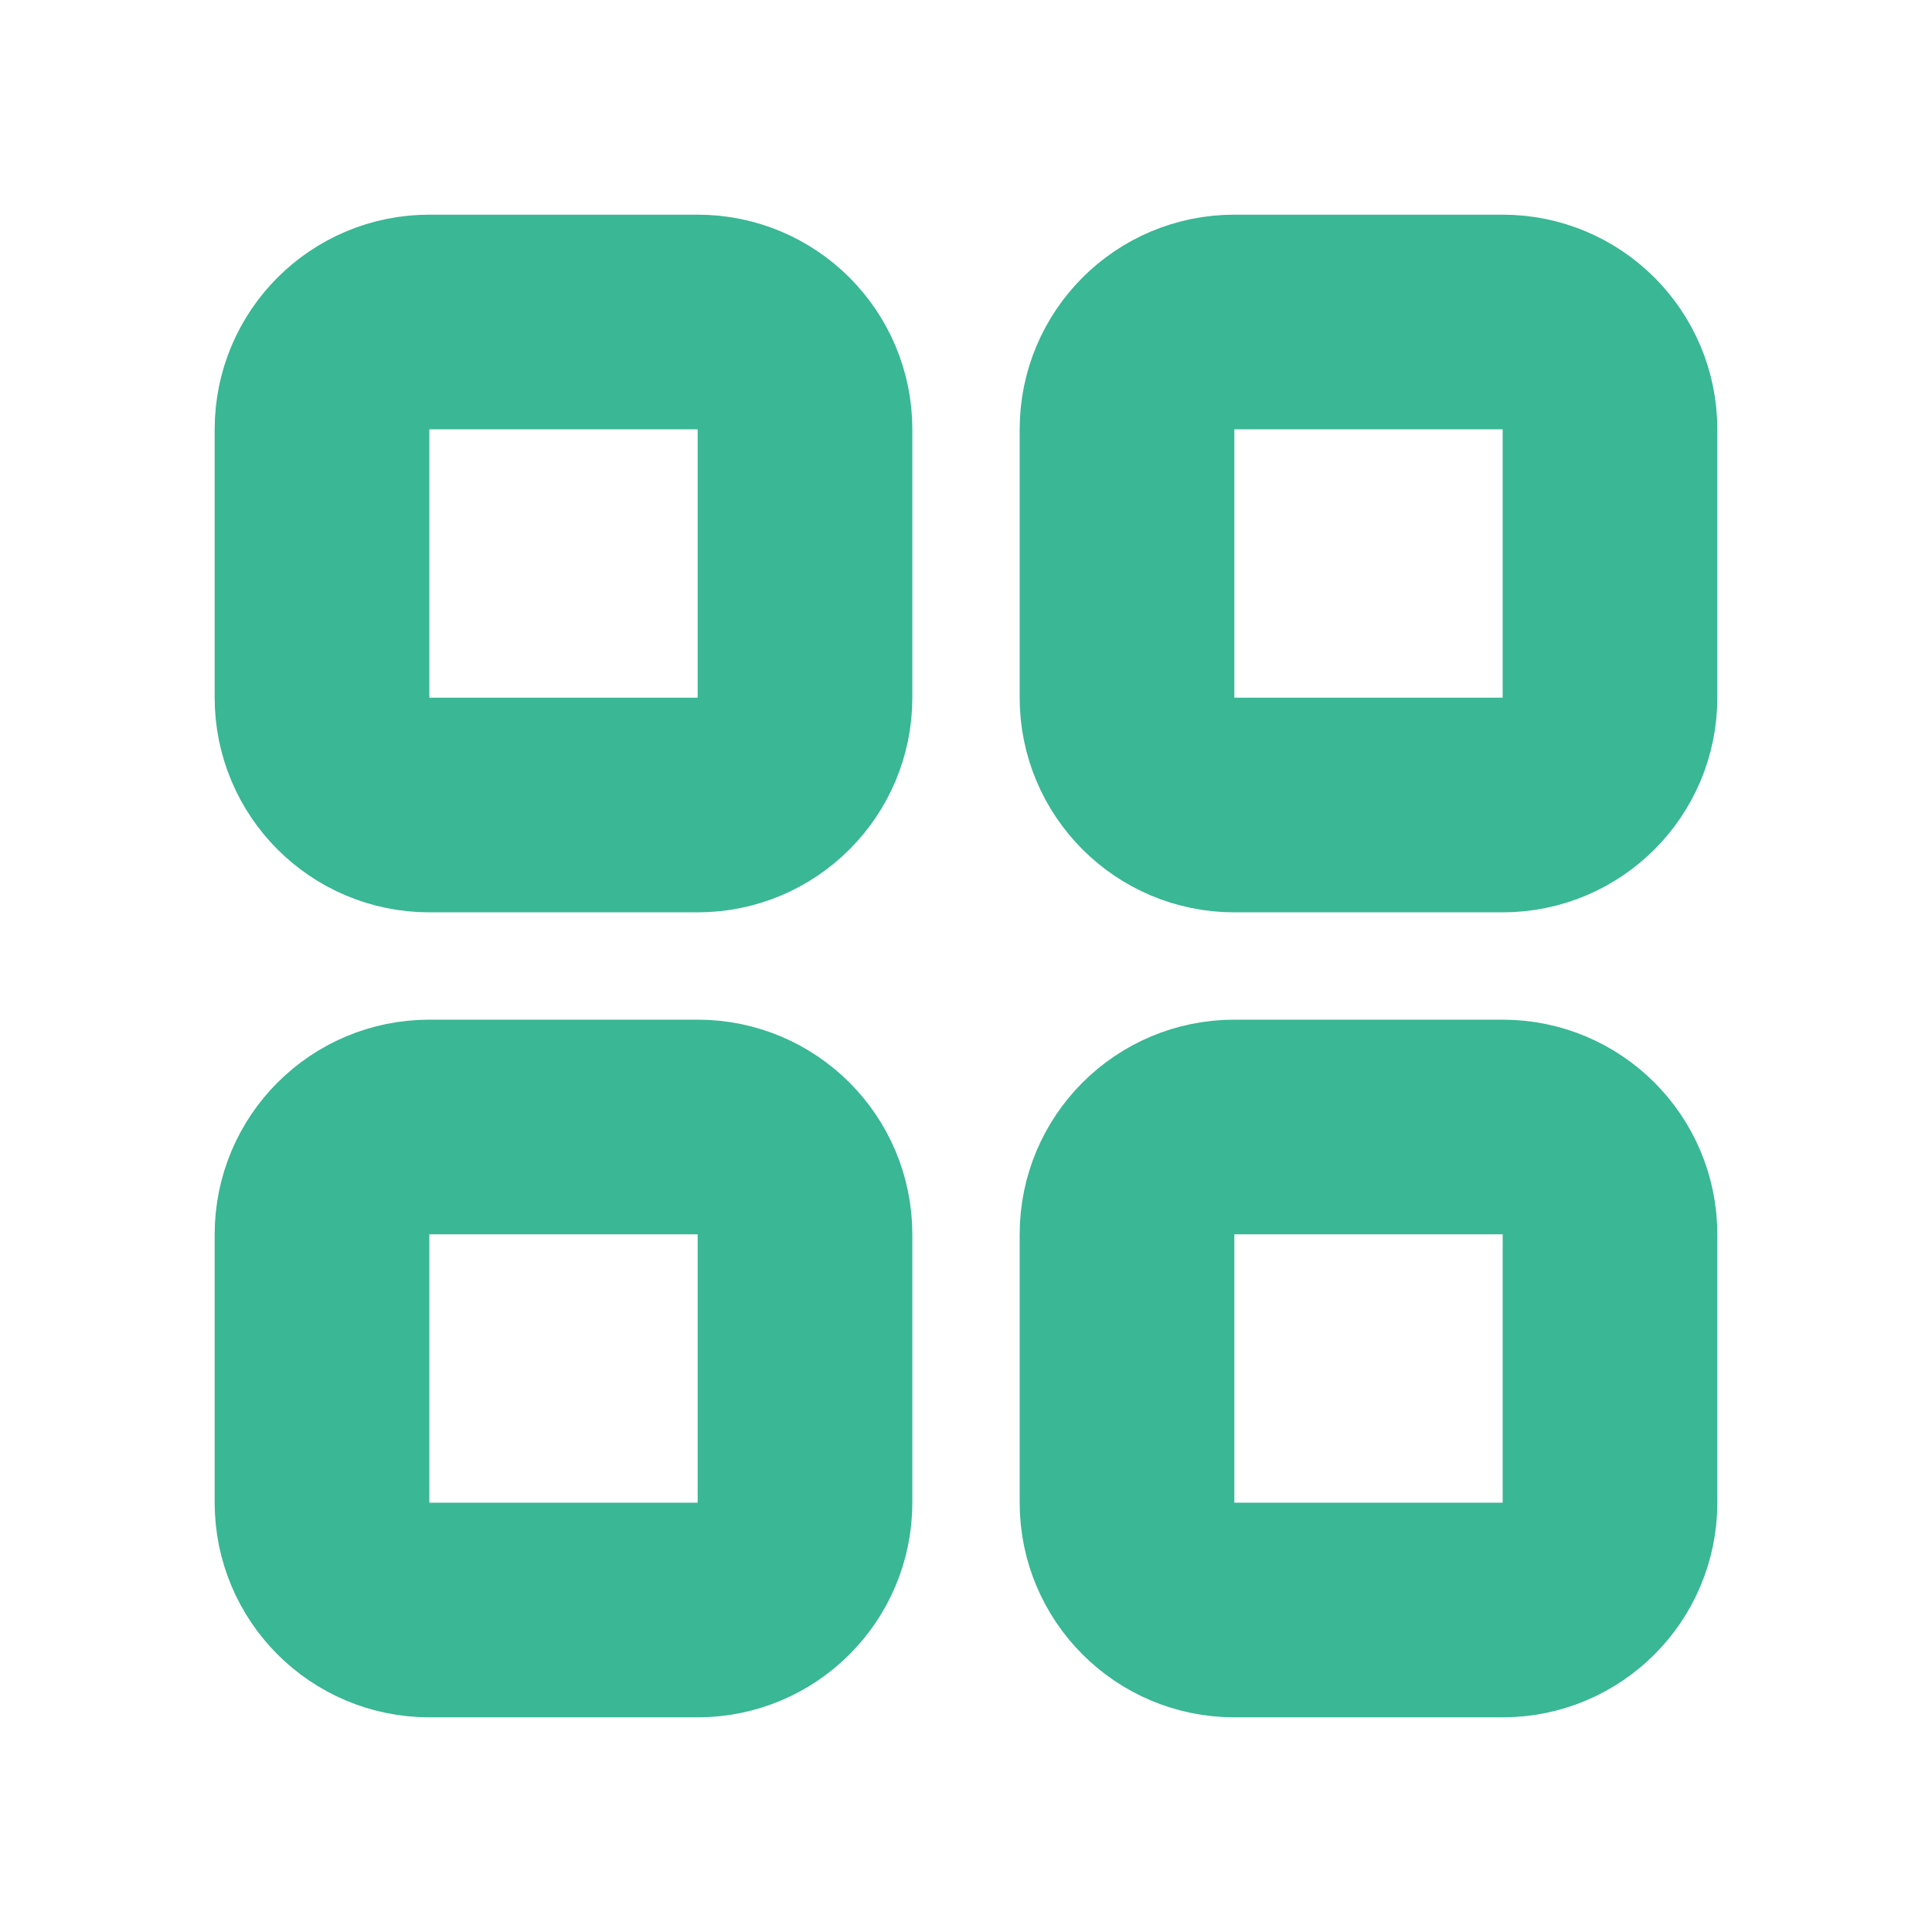
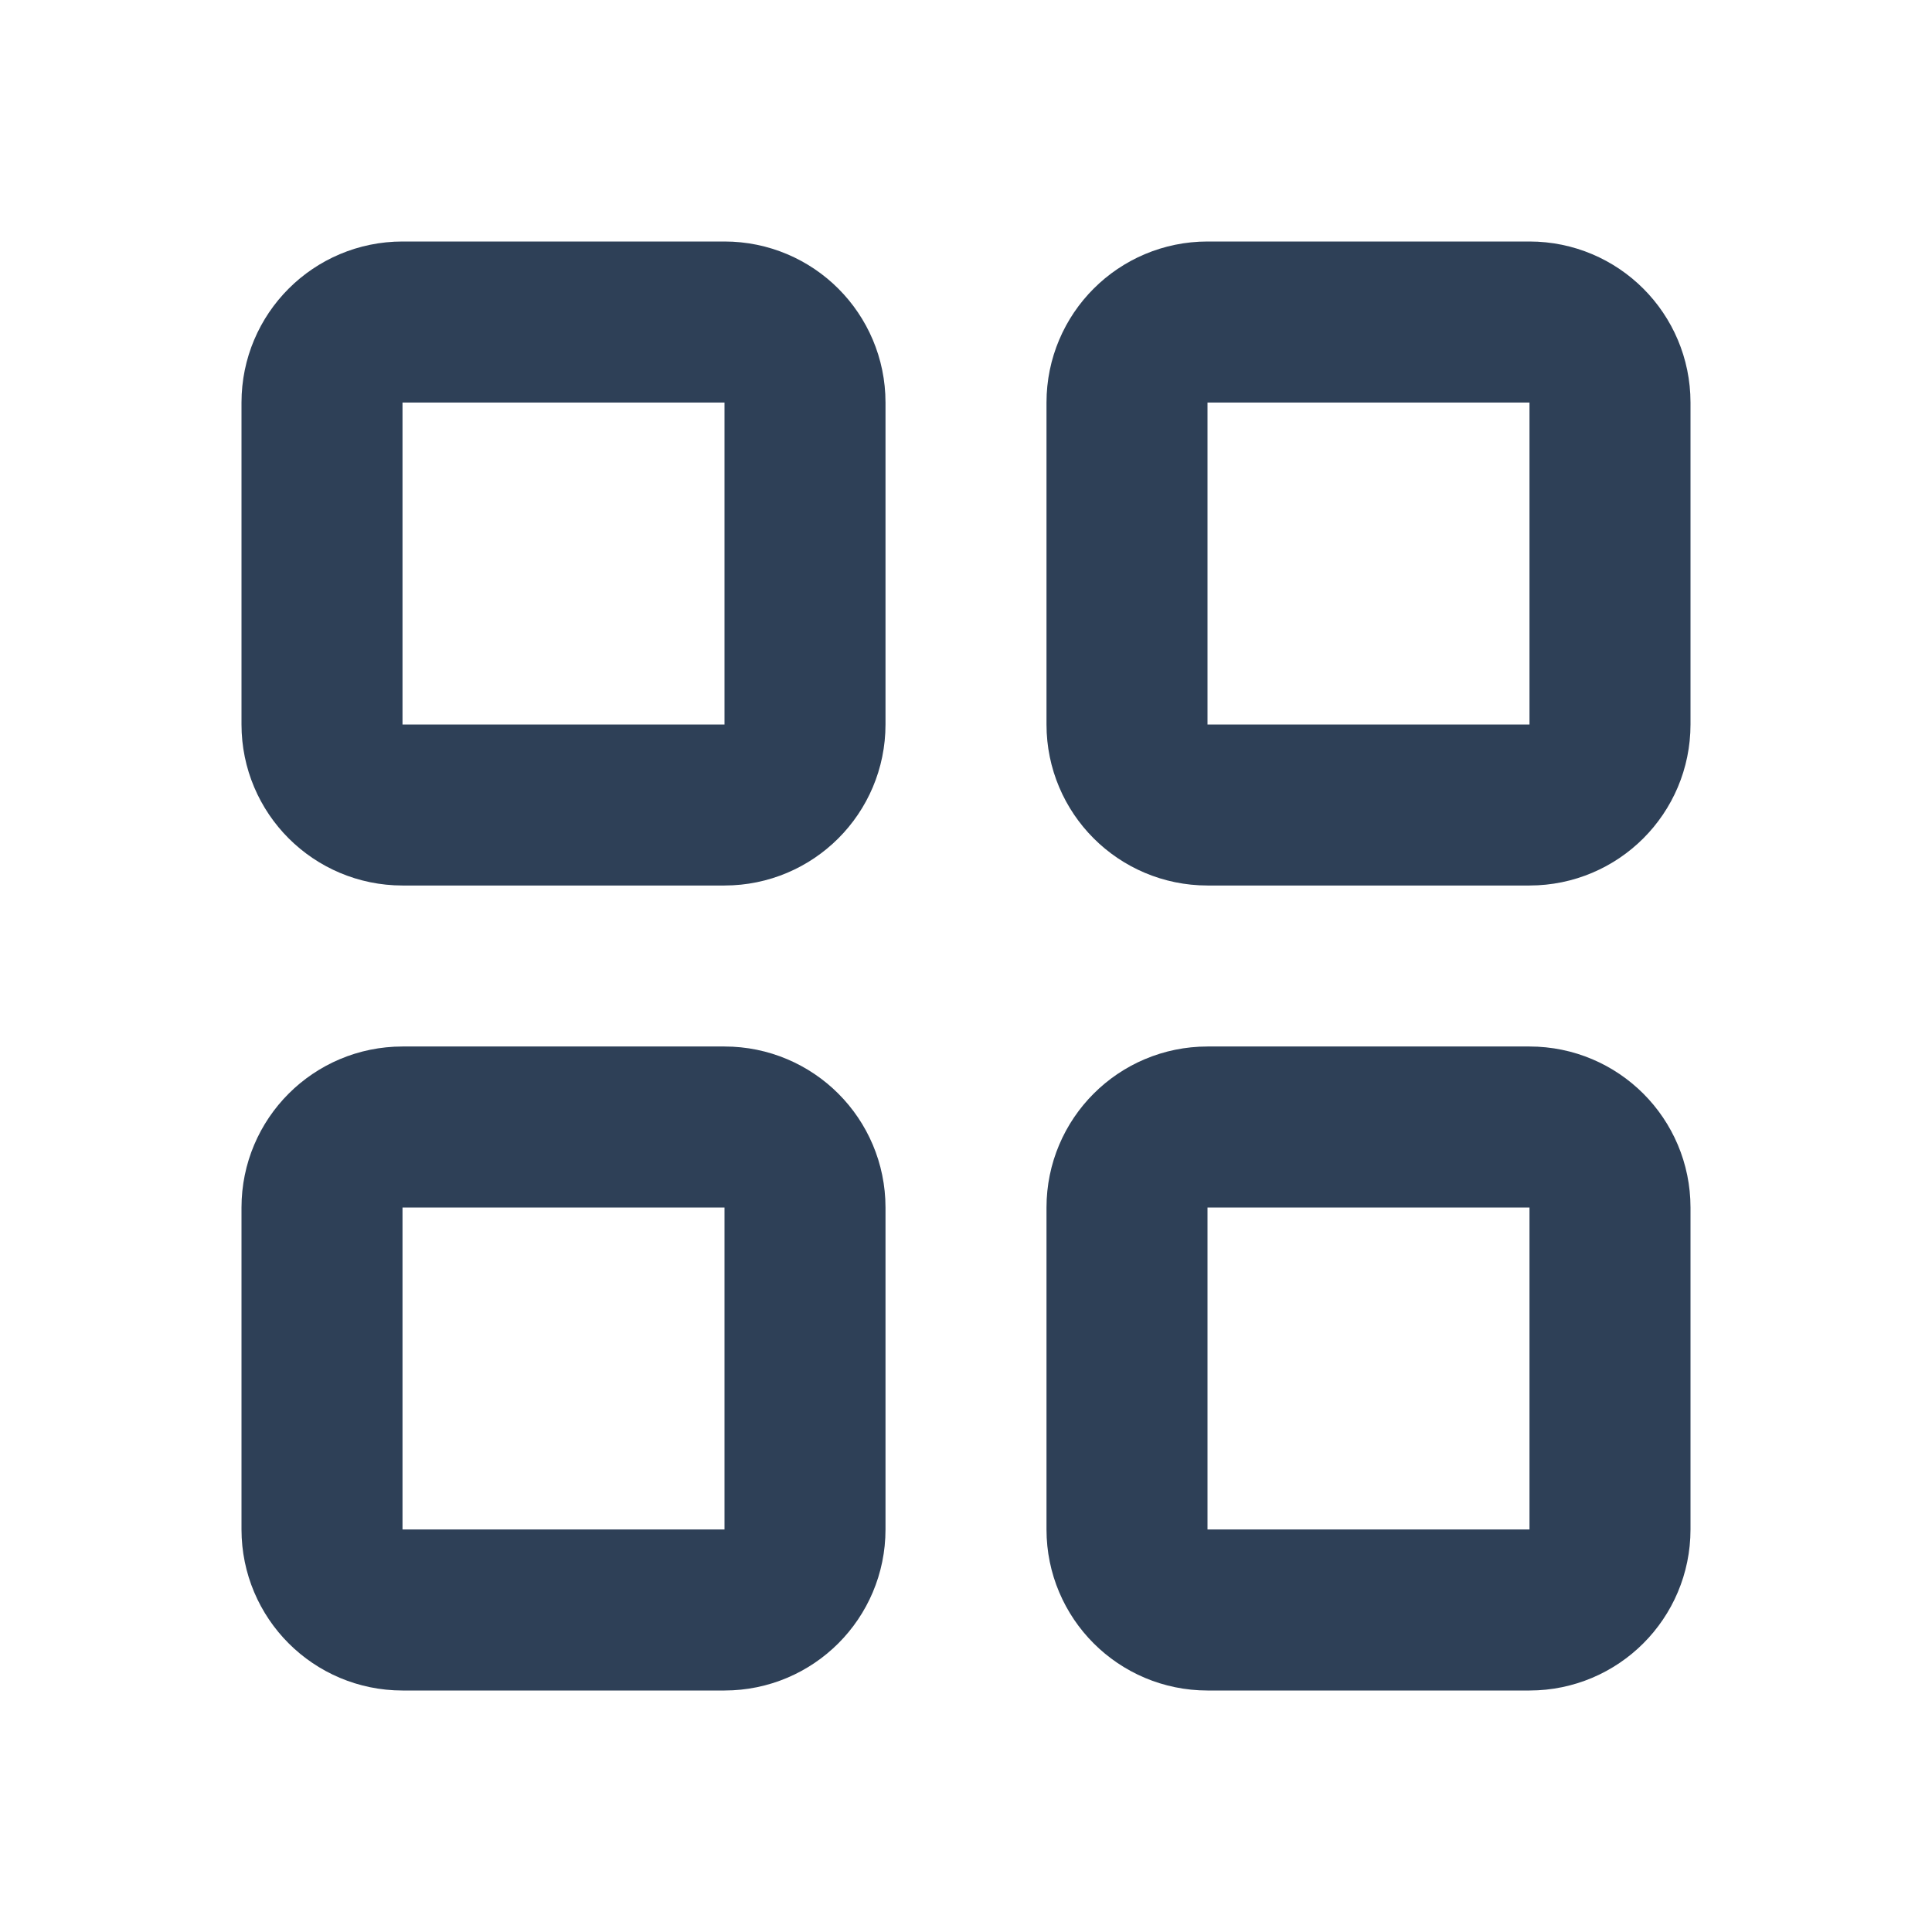
- <svg xmlns="http://www.w3.org/2000/svg" width="18" height="18" fill="none">
-   <rect x="3" y="3" width="4.5" height="4.5" rx="1" stroke="#3AB795" stroke-width="2" stroke-linejoin="round" />
-   <rect x="3" y="10.5" width="4.5" height="4.5" rx="1" stroke="#3AB795" stroke-width="2" stroke-linejoin="round" />
-   <rect x="10.5" y="10.5" width="4.5" height="4.5" rx="1" stroke="#3AB795" stroke-width="2" stroke-linejoin="round" />
-   <rect x="10.5" y="3" width="4.5" height="4.5" rx="1" stroke="#3AB795" stroke-width="2" stroke-linejoin="round" />
+ <svg xmlns="http://www.w3.org/2000/svg" width="24" height="24" viewBox="0 0 24 24" fill="none">
+   <rect x="4" y="4" width="6" height="6" rx="1" stroke="#2E4057" stroke-width="2" stroke-linejoin="round" />
+   <rect x="4" y="14" width="6" height="6" rx="1" stroke="#2E4057" stroke-width="2" stroke-linejoin="round" />
+   <rect x="14" y="14" width="6" height="6" rx="1" stroke="#2E4057" stroke-width="2" stroke-linejoin="round" />
+   <rect x="14" y="4" width="6" height="6" rx="1" stroke="#2E4057" stroke-width="2" stroke-linejoin="round" />
</svg>
